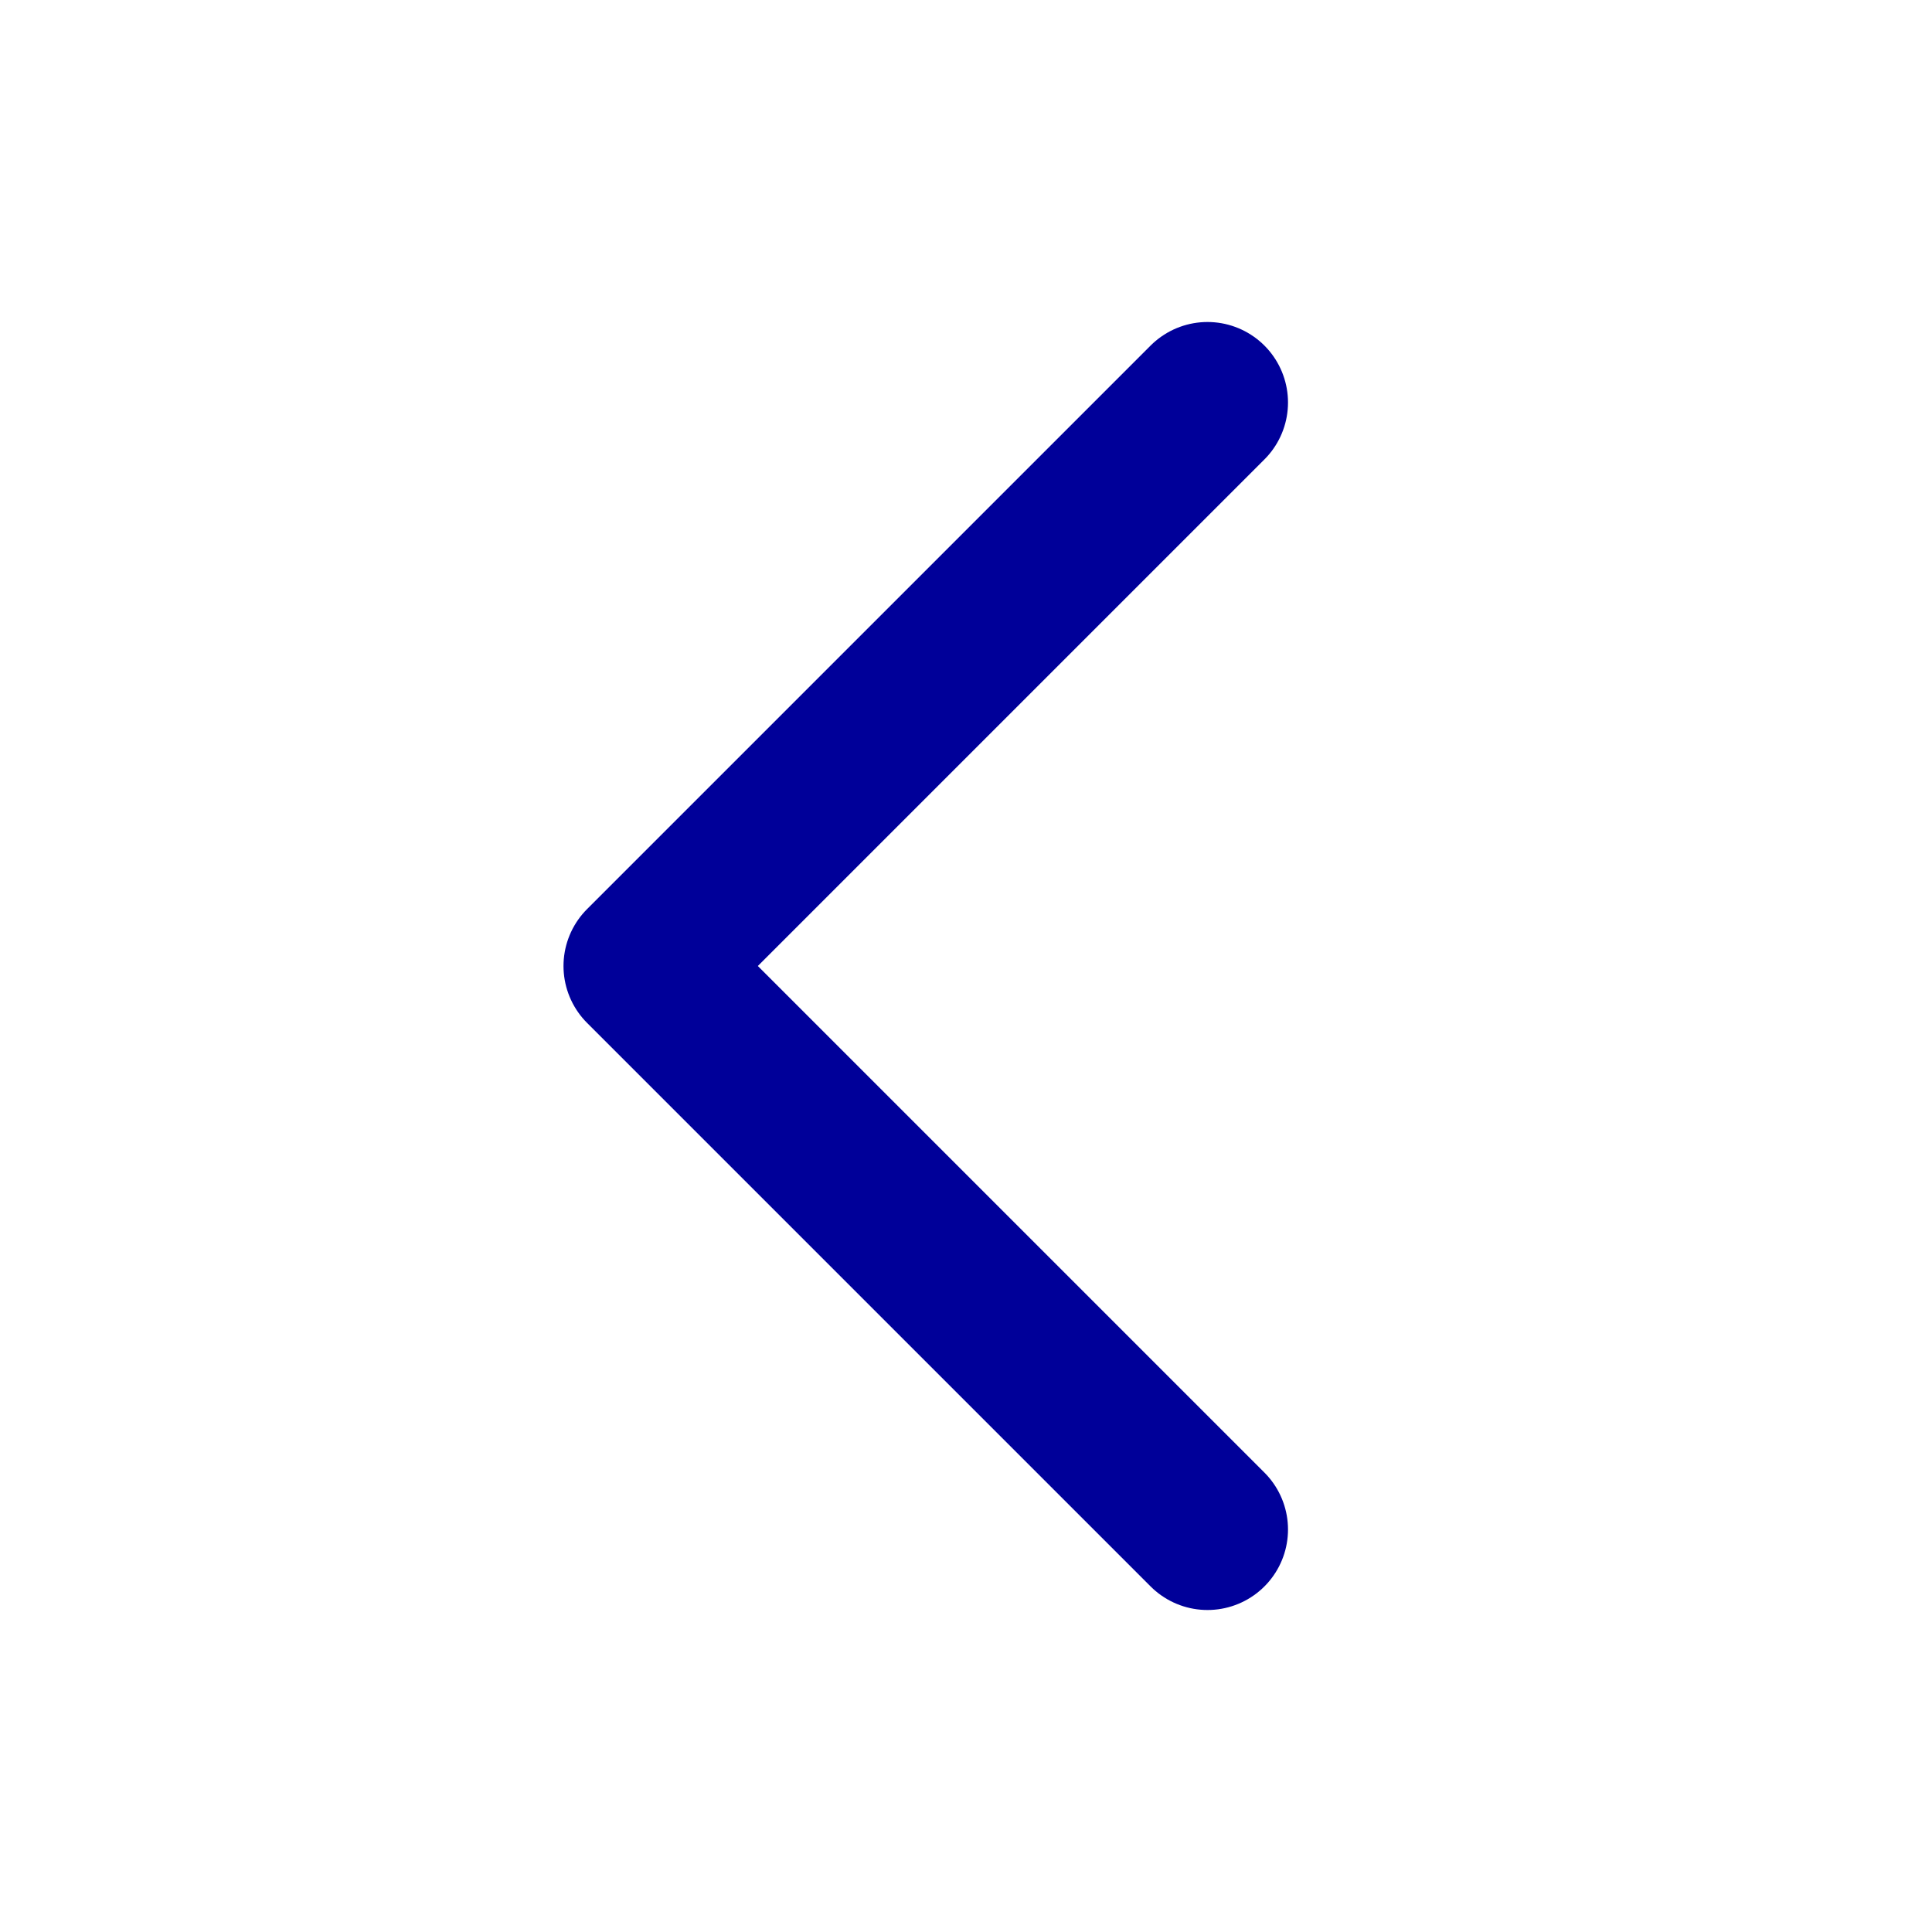
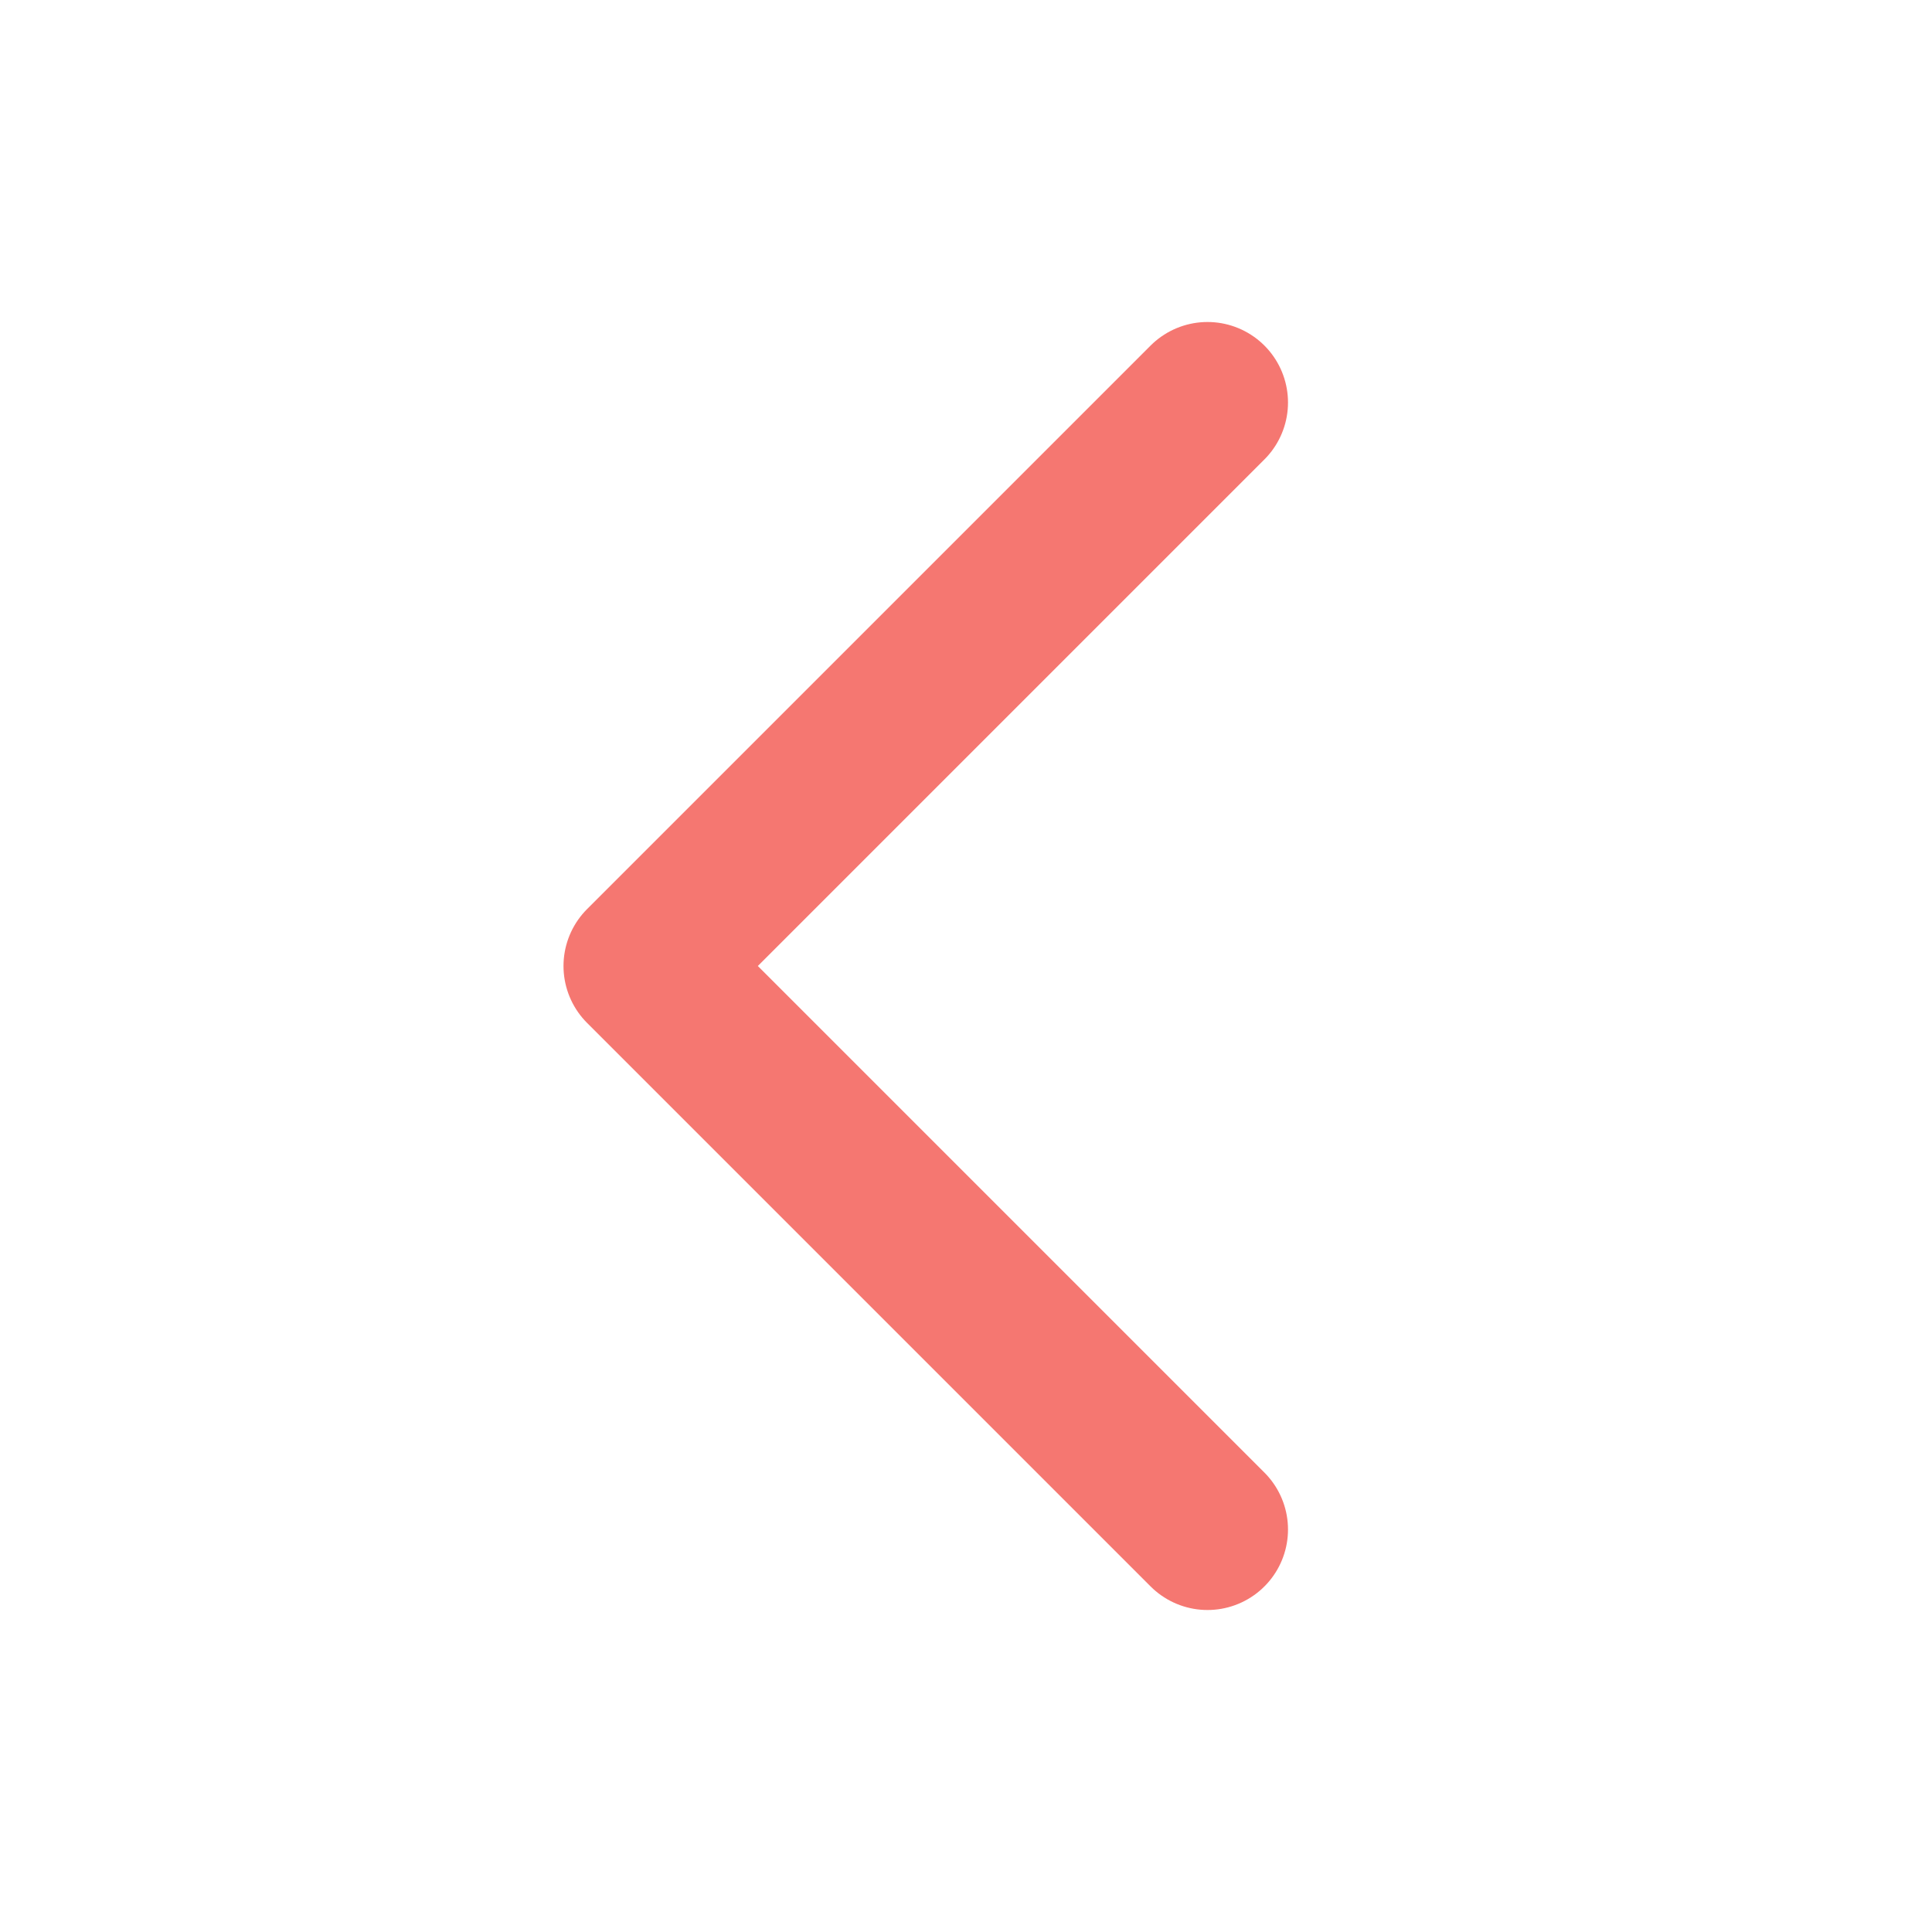
<svg xmlns="http://www.w3.org/2000/svg" width="24" height="24" viewBox="0 0 24 24" fill="none">
  <g id="Arrow / Chevron_Left">
-     <path id="Vector" d="M15 19L8 12L15 5" stroke="#000099" stroke-width="2" stroke-linecap="round" stroke-linejoin="round" />
+     <path id="Vector" d="M15 19L8 12L15 5" stroke="#f57771" stroke-width="2" stroke-linecap="round" stroke-linejoin="round" />
  </g>
</svg>
